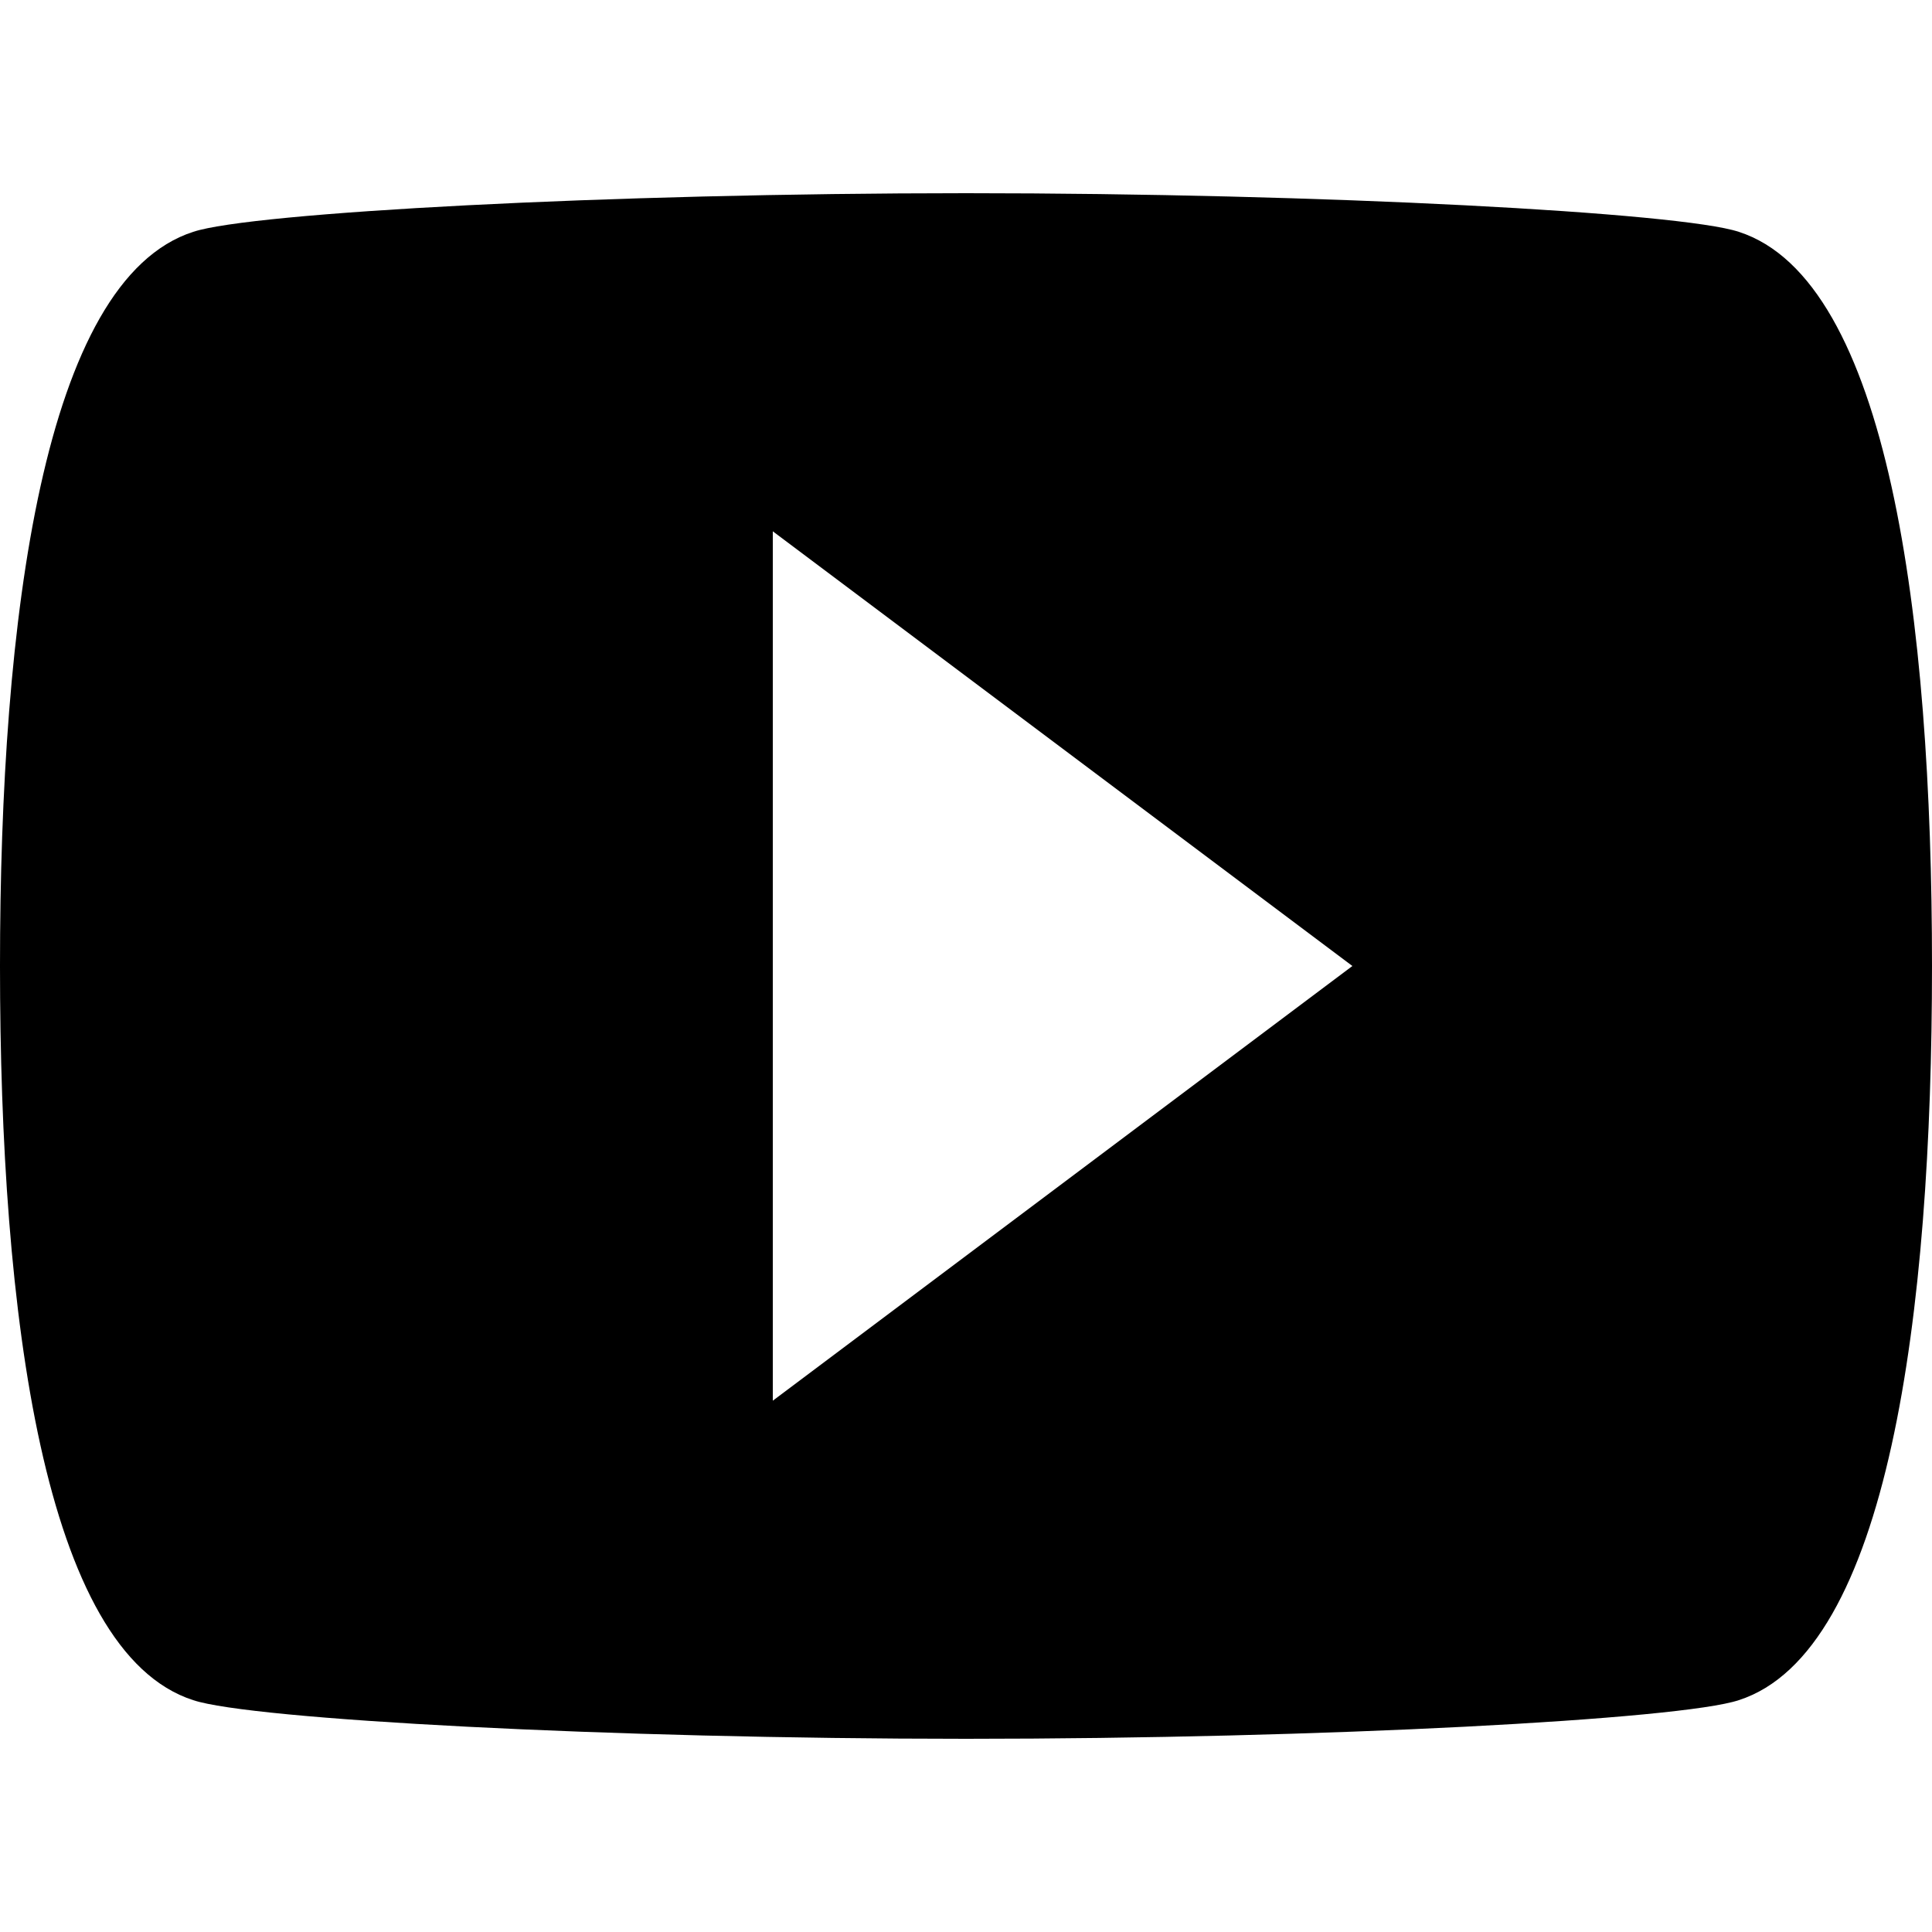
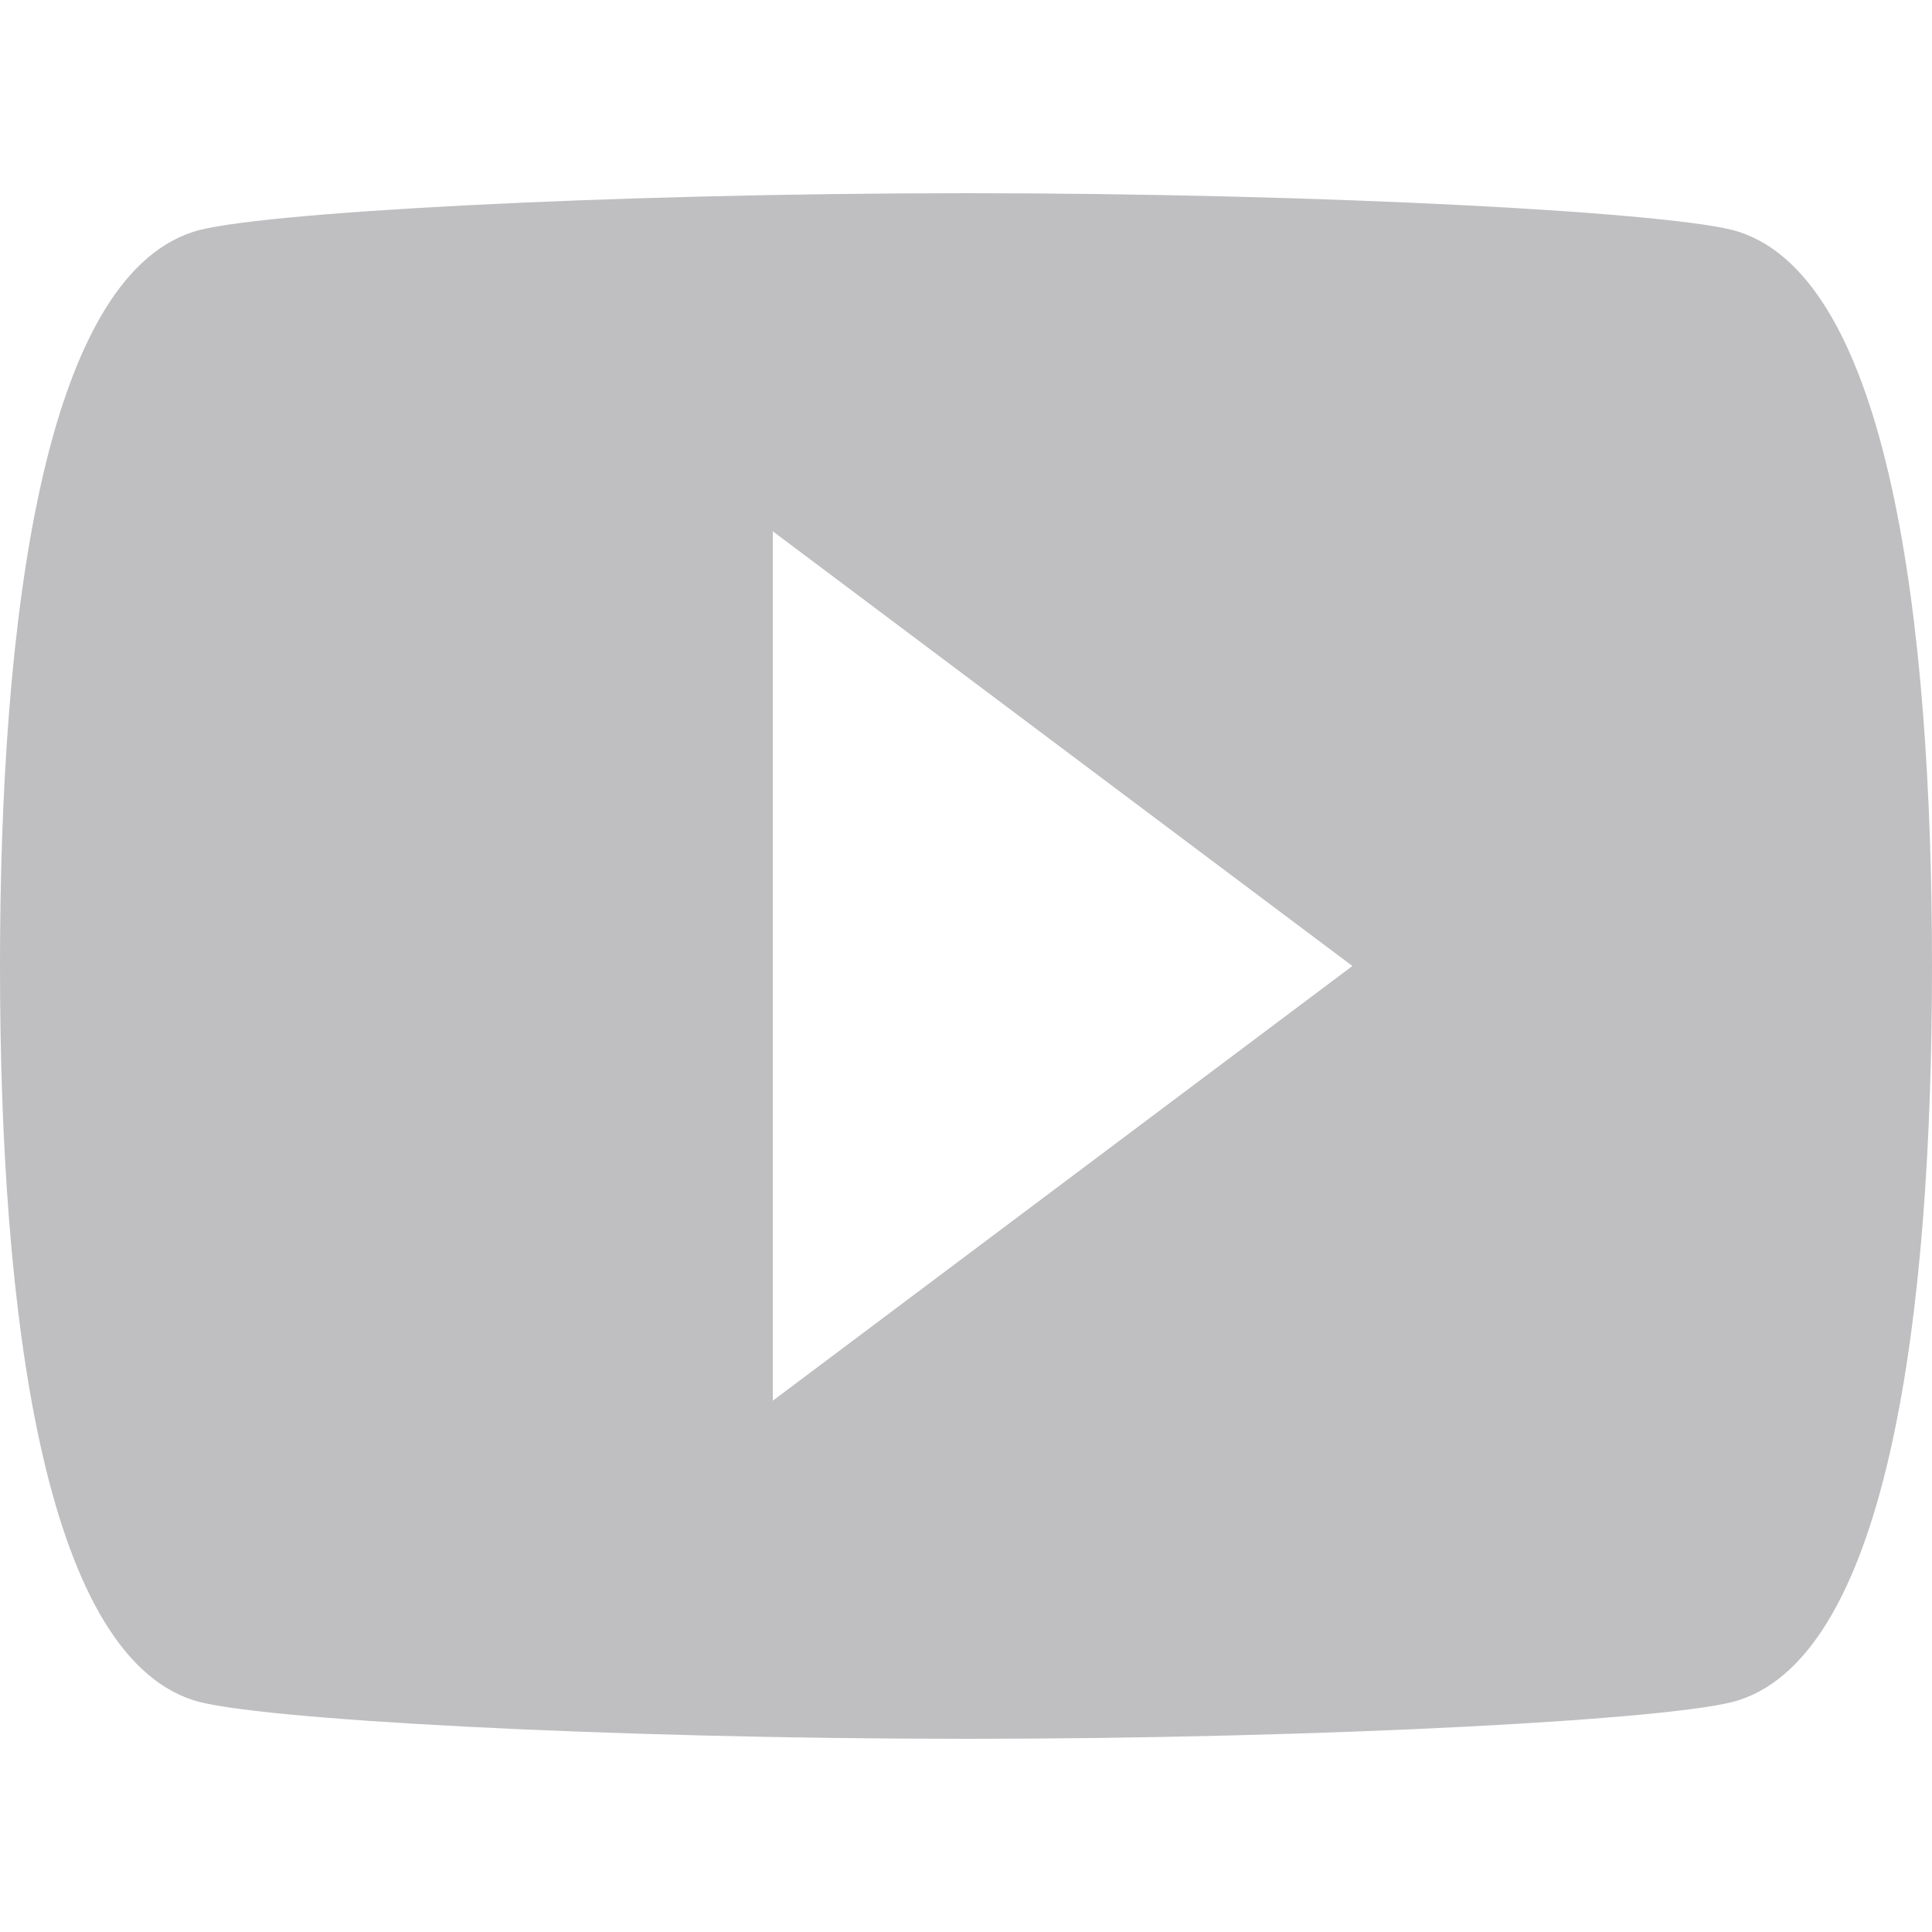
<svg xmlns="http://www.w3.org/2000/svg" width="24px" height="24px" viewBox="0 0 24 24" version="1.1">
-   <g id="Page-1" stroke="none" stroke-width="1" fill-rule="evenodd">
+   <g id="Page-1" stroke="none" stroke-width="1" fill="#BFBEC0" fill-rule="evenodd">
    <g id="Artboard-10">
      <path d="M21.6,2.88 C20.88,2.64 16.44,2.4 12,2.4 C7.56,2.4 3.12,2.64 2.4,2.88 C0.54,3.48 0,7.68 0,12 C0,16.32 0.54,20.52 2.4,21.12 C3.12,21.36 7.56,21.6 12,21.6 C16.44,21.6 20.88,21.36 21.6,21.12 C23.46,20.52 24,16.32 24,12 C24,7.68 23.46,3.48 21.6,2.88 L21.6,2.88 Z M9.6,17.4 L9.6,6.6 L16.8,12 L9.6,17.4 L9.6,17.4 Z" id="Shape-Copy" />
    </g>
  </g>
</svg>
